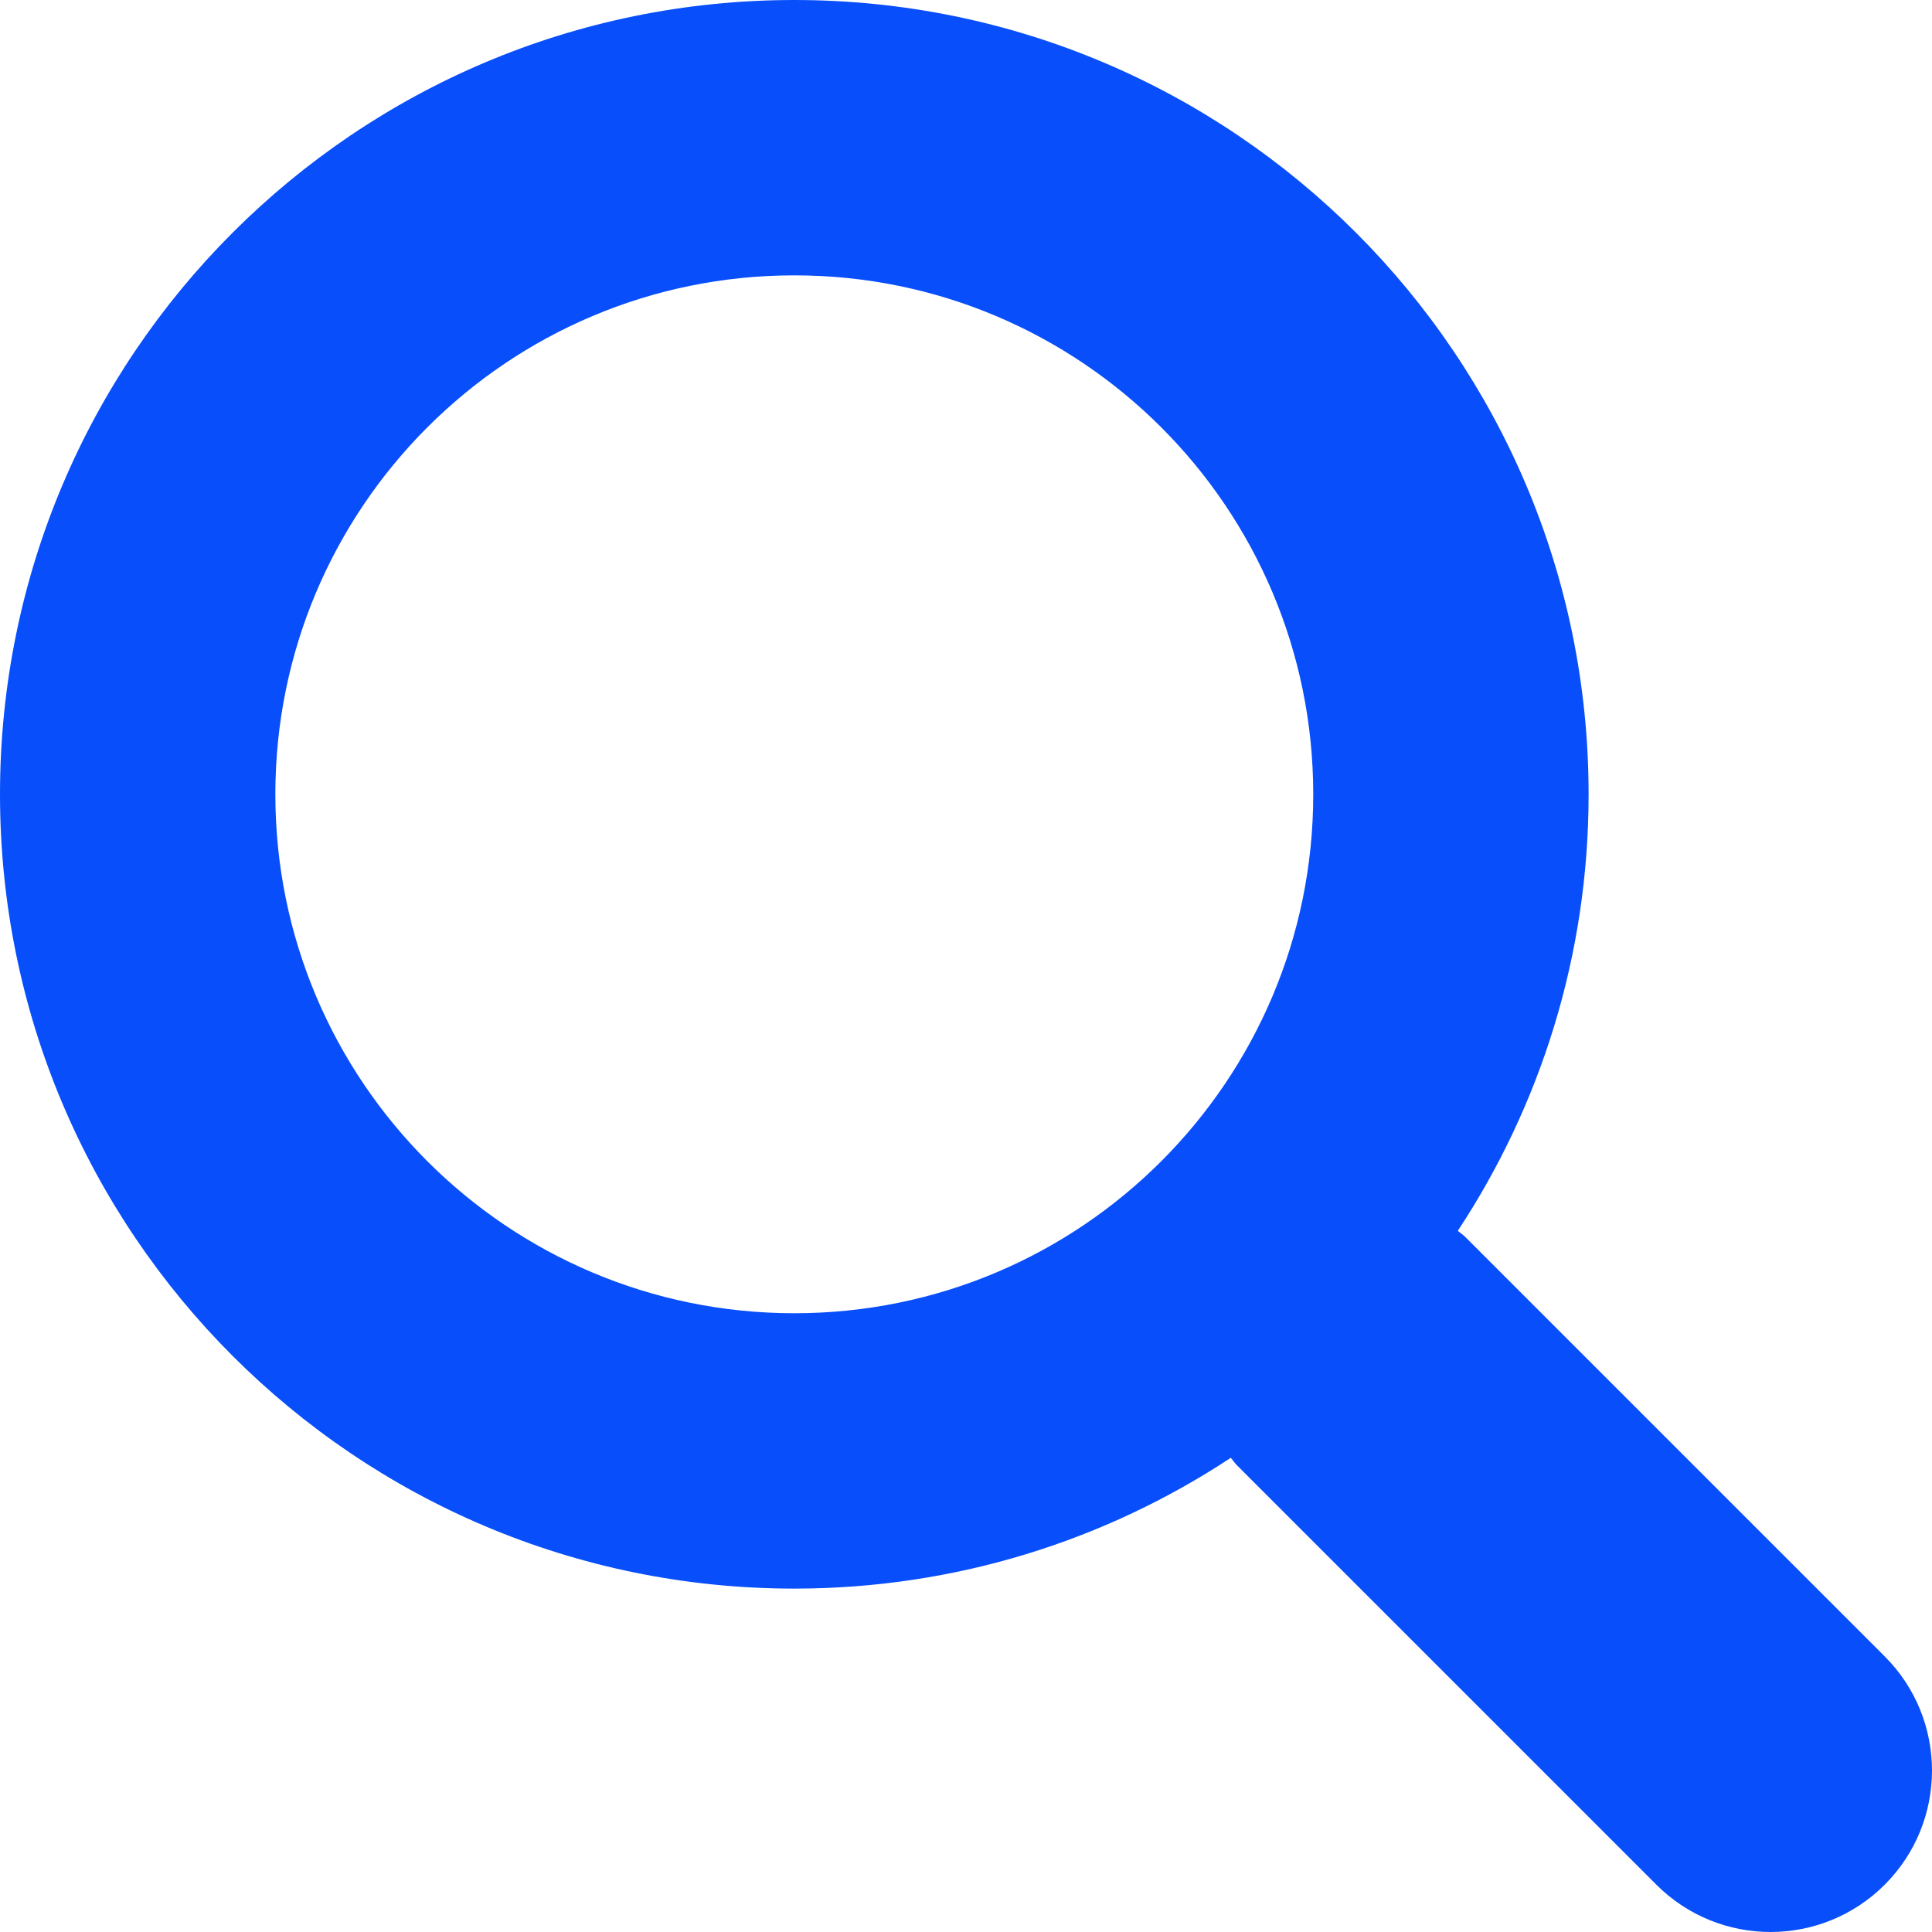
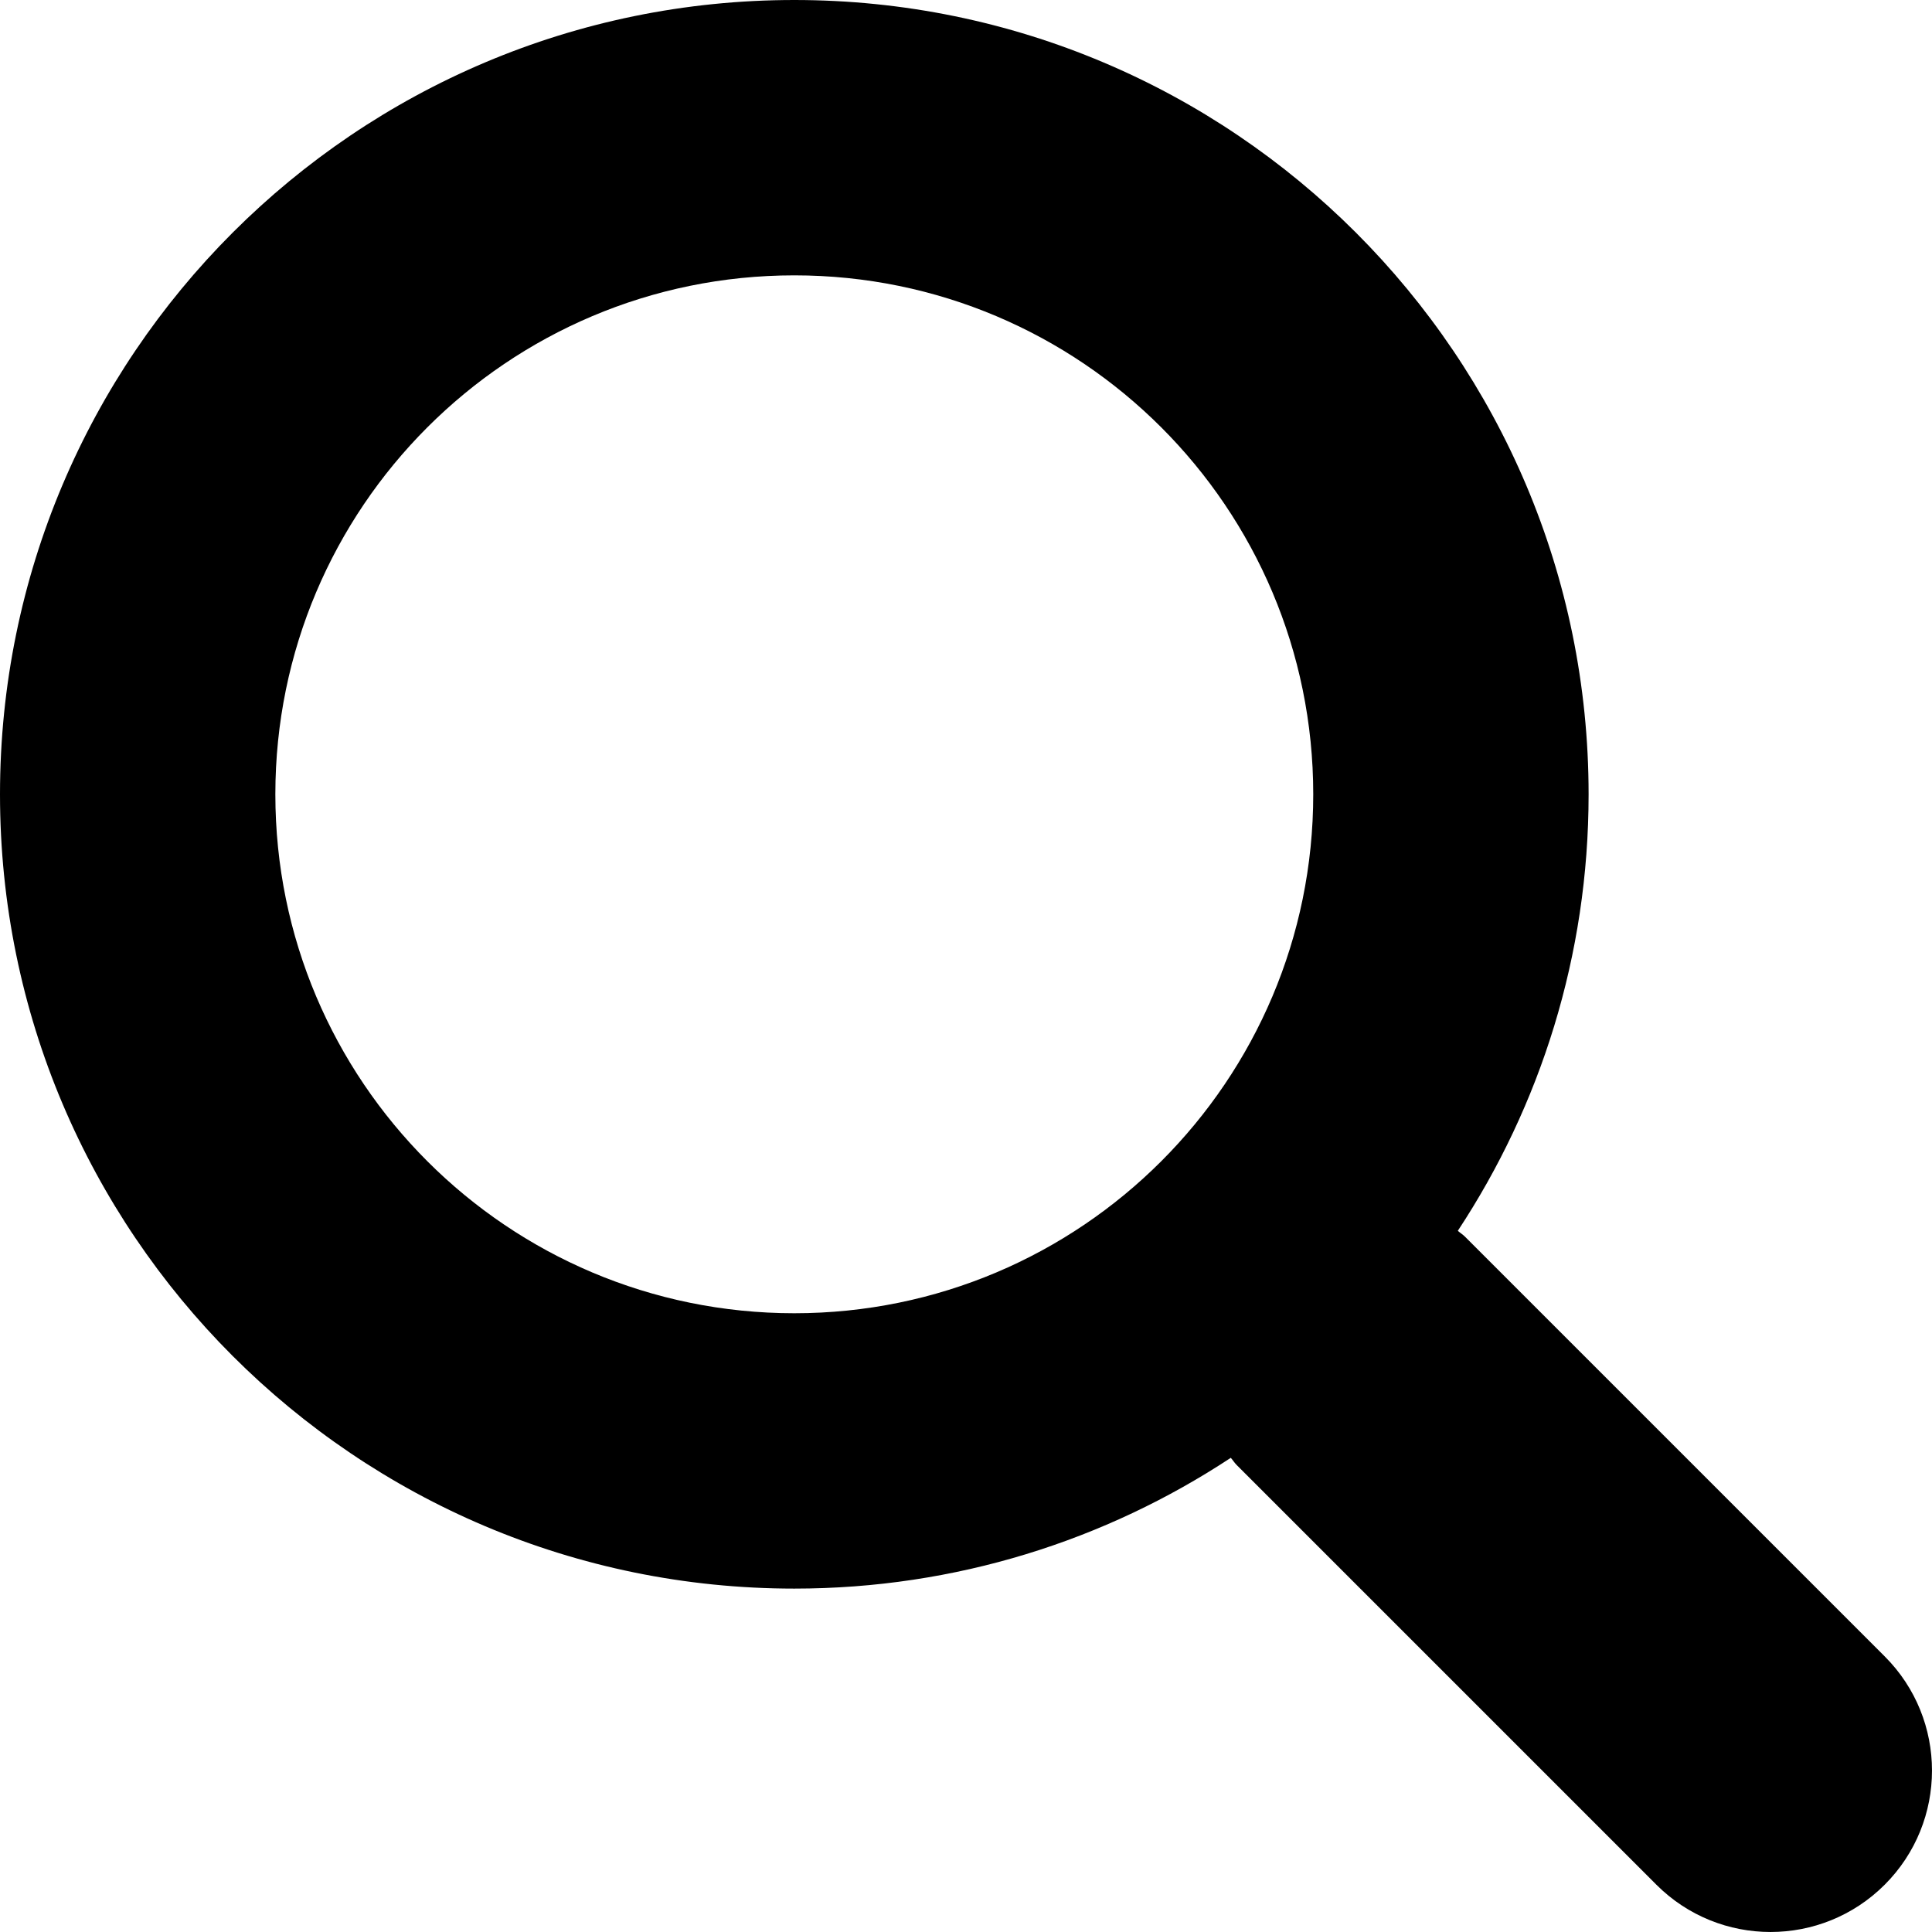
<svg xmlns="http://www.w3.org/2000/svg" version="1.1" id="Capa_1" x="0px" y="0px" viewBox="0 0 250.313 250.313" style="enable-background:new 0 0 250.313 250.313;" xml:space="preserve" width="512px" height="512px">
  <g id="Search">
-     <path style="fill-rule:evenodd;clip-rule:evenodd;" d="M244.186,214.604l-54.379-54.378c-0.289-0.289-0.628-0.491-0.93-0.76   c10.7-16.231,16.945-35.66,16.945-56.554C205.822,46.075,159.747,0,102.911,0S0,46.075,0,102.911   c0,56.835,46.074,102.911,102.91,102.911c20.895,0,40.323-6.245,56.554-16.945c0.269,0.301,0.47,0.64,0.759,0.929l54.38,54.38   c8.169,8.168,21.413,8.168,29.583,0C252.354,236.017,252.354,222.773,244.186,214.604z M102.911,170.146   c-37.134,0-67.236-30.102-67.236-67.235c0-37.134,30.103-67.236,67.236-67.236c37.132,0,67.235,30.103,67.235,67.236   C170.146,140.044,140.043,170.146,102.911,170.146z" fill="#084efa" />
+     <path style="fill-rule:evenodd;clip-rule:evenodd;" d="M244.186,214.604l-54.379-54.378c-0.289-0.289-0.628-0.491-0.93-0.76   c10.7-16.231,16.945-35.66,16.945-56.554C205.822,46.075,159.747,0,102.911,0S0,46.075,0,102.911   c0,56.835,46.074,102.911,102.91,102.911c20.895,0,40.323-6.245,56.554-16.945c0.269,0.301,0.47,0.64,0.759,0.929l54.38,54.38   c8.169,8.168,21.413,8.168,29.583,0C252.354,236.017,252.354,222.773,244.186,214.604z M102.911,170.146   c-37.134,0-67.236-30.102-67.236-67.235c0-37.134,30.103-67.236,67.236-67.236c37.132,0,67.235,30.103,67.235,67.236   C170.146,140.044,140.043,170.146,102.911,170.146z" fill="#000" />
  </g>
  <g>
</g>
  <g>
</g>
  <g>
</g>
  <g>
</g>
  <g>
</g>
  <g>
</g>
  <g>
</g>
  <g>
</g>
  <g>
</g>
  <g>
</g>
  <g>
</g>
  <g>
</g>
  <g>
</g>
  <g>
</g>
  <g>
</g>
</svg>
